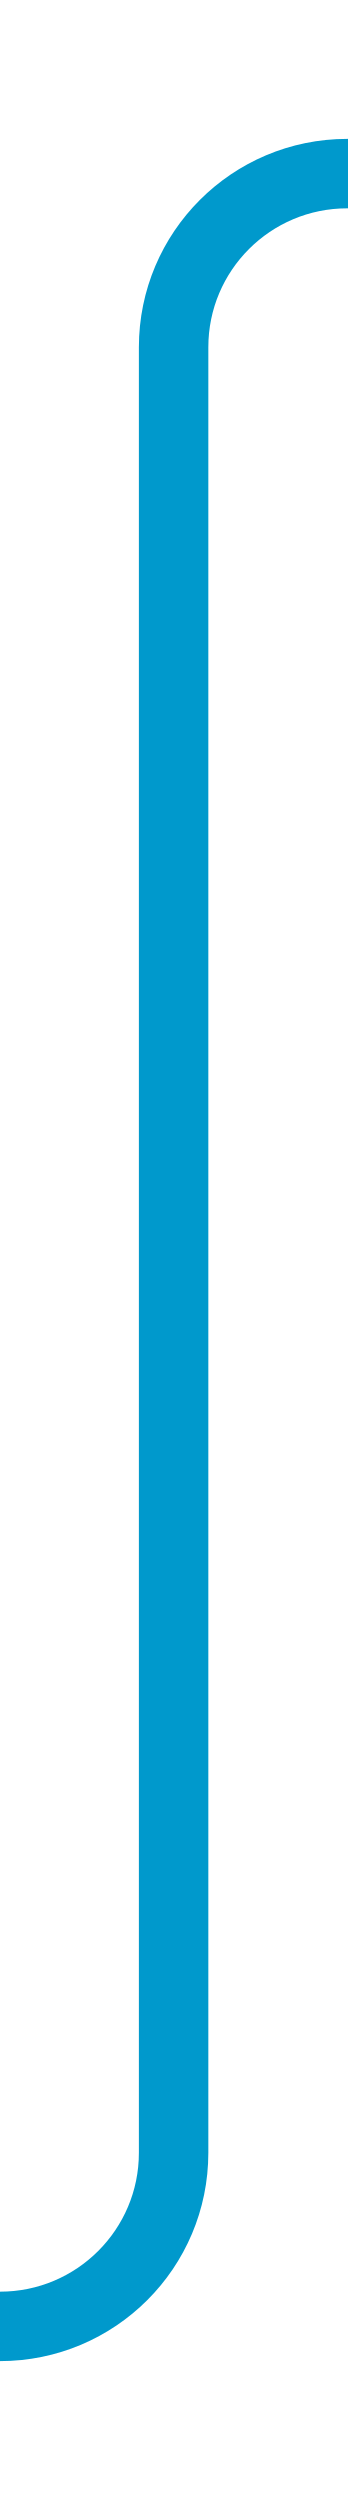
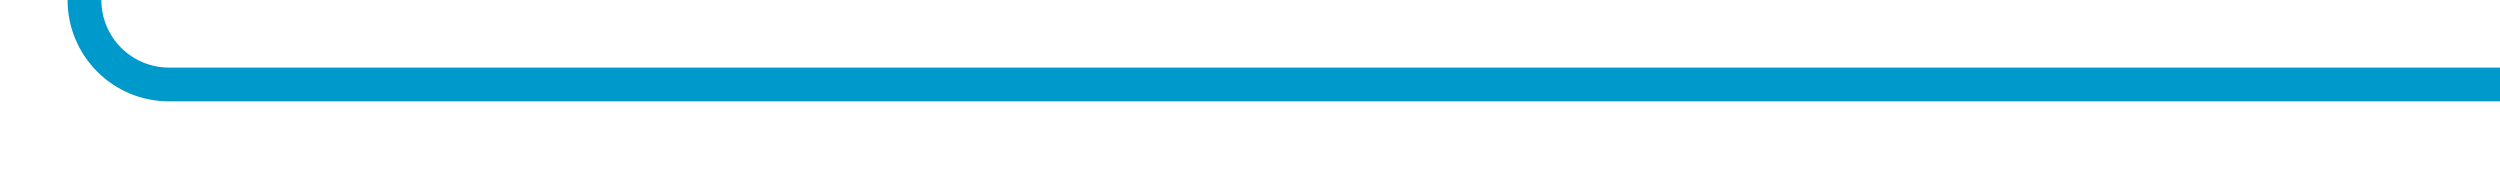
- <svg xmlns="http://www.w3.org/2000/svg" version="1.1" width="10px" height="72px" preserveAspectRatio="xMidYMin meet" viewBox="594 379 8 72">
-   <path d="M 520 446  L 593 446  A 5 5 0 0 0 598 441 L 598 389  A 5 5 0 0 1 603 384 L 676 384  " stroke-width="2" stroke-dasharray="0" stroke="rgba(0, 153, 204, 1)" fill="none" class="stroke" />
+ <svg xmlns="http://www.w3.org/2000/svg" version="1.1" width="148px" height="10px" preserveAspectRatio="xMinYMid meet" viewBox="234 324 148 8">
+   <path d="M 239 301  L 239 323  A 5 5 0 0 0 244 328 L 382 328  " stroke-width="2" stroke-dasharray="0" stroke="rgba(0, 153, 204, 1)" fill="none" class="stroke" />
</svg>
